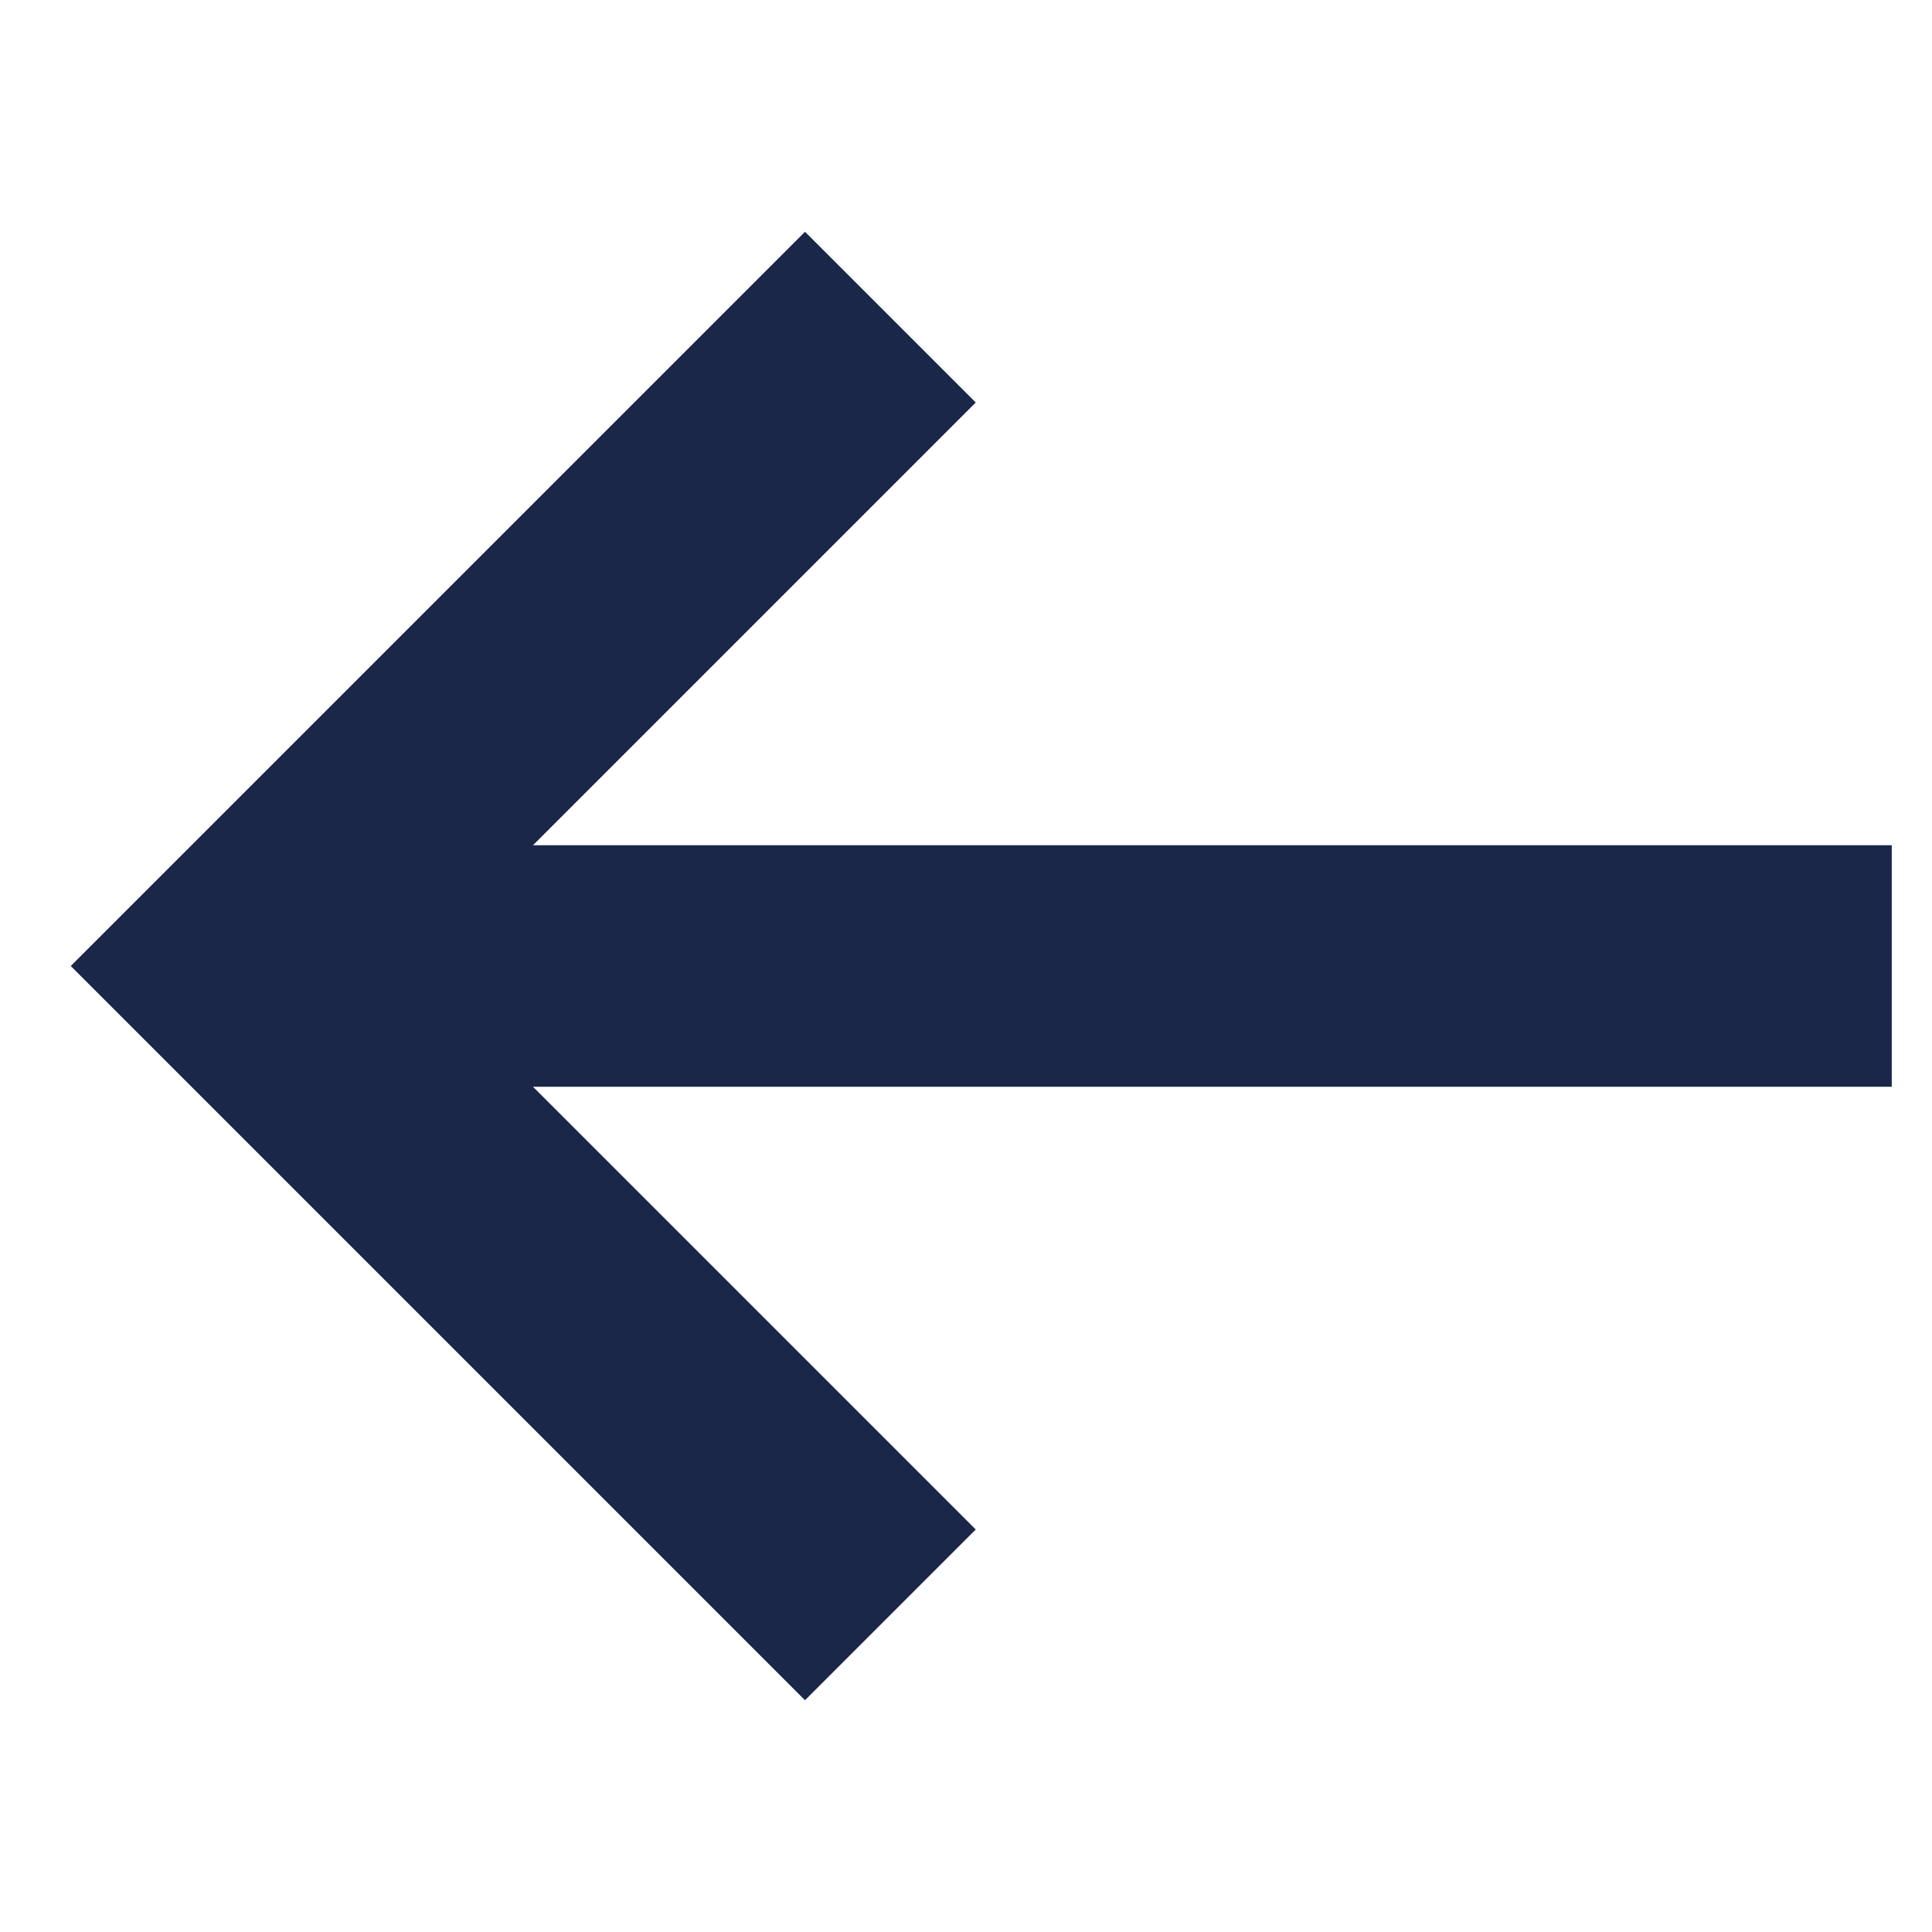
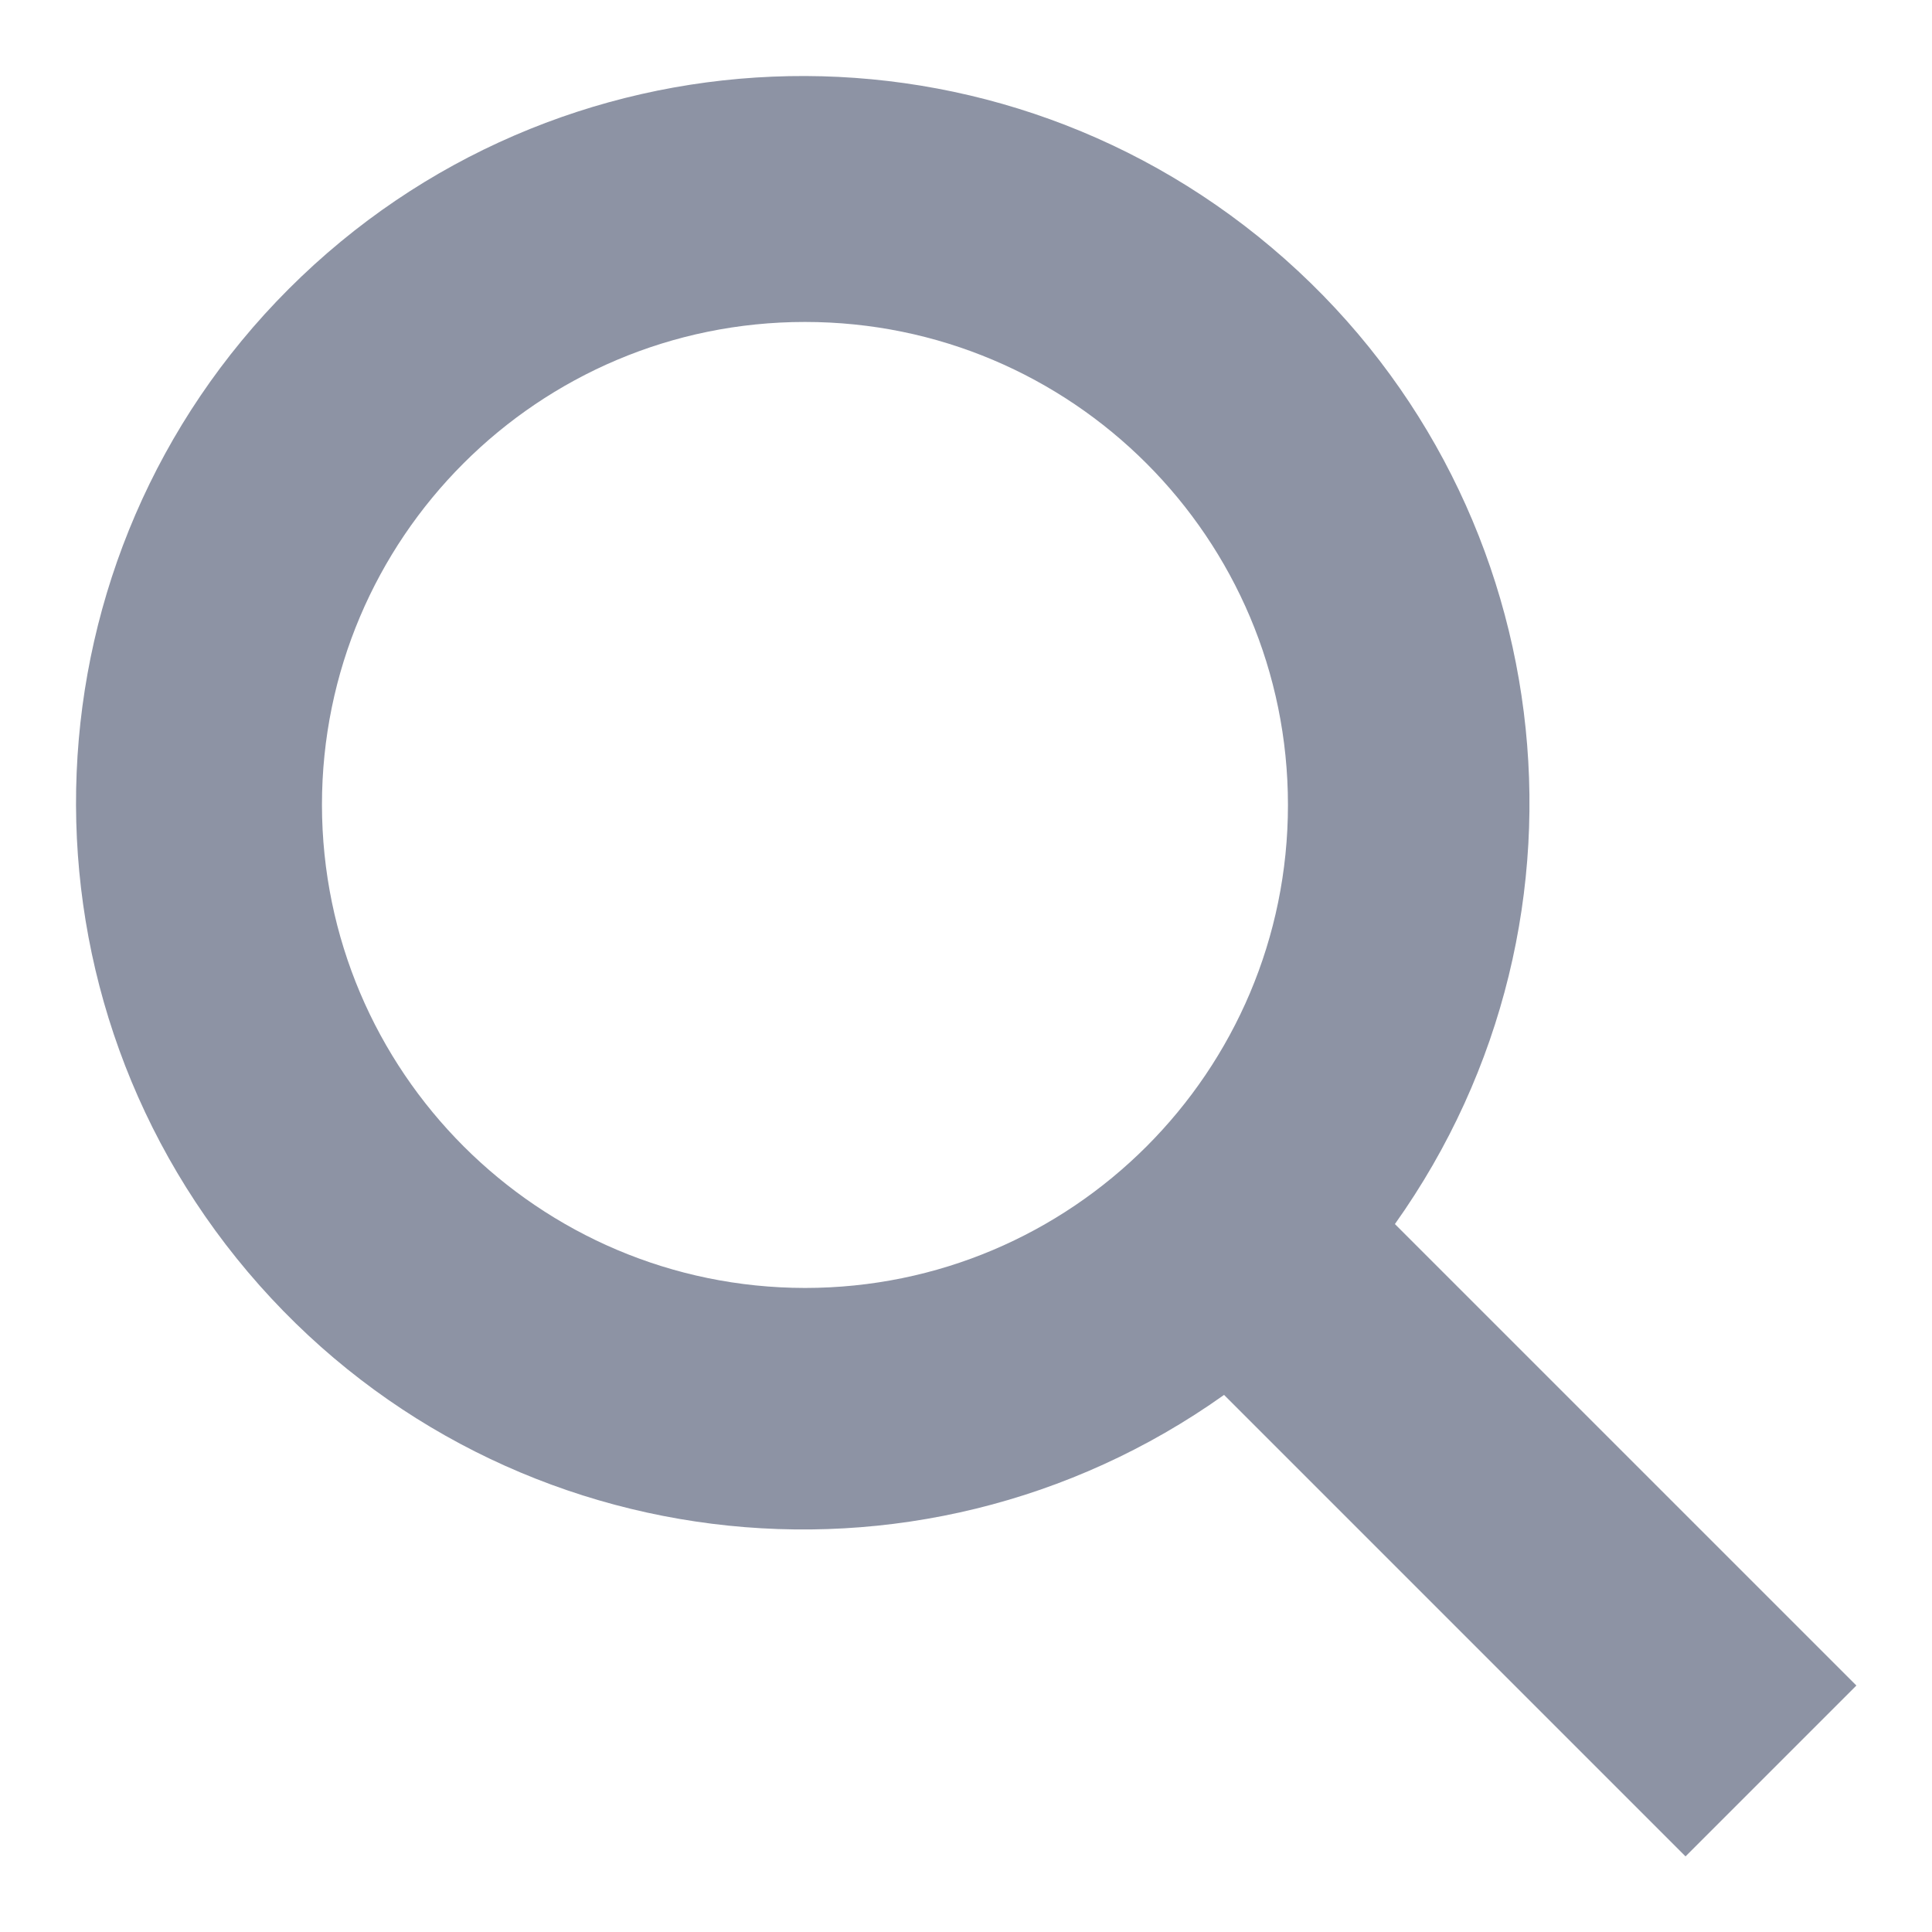
- <svg xmlns="http://www.w3.org/2000/svg" width="24" height="24" viewBox="0 0 24 24" fill="none">
-   <path fill-rule="evenodd" clip-rule="evenodd" d="M12.121 19L10 21.121L0.879 12L10 2.879L12.121 5L6.621 10.5H23.5V13.5H6.621L12.121 19Z" fill="#1B2749" />
+ <svg xmlns="http://www.w3.org/2000/svg" width="14" height="14" viewBox="0 0 14 14" fill="none">
+   <g opacity="0.5">
+     <path fill-rule="evenodd" clip-rule="evenodd" d="M13.452 12.214L10.108 8.87C11.695 6.639 11.308 3.564 9.217 1.796C7.126 0.028 4.029 0.157 2.093 2.093C0.157 4.029 0.028 7.126 1.796 9.217C3.564 11.308 6.639 11.695 8.87 10.108L12.214 13.452L13.452 12.214ZM2.333 5.833C2.333 3.9 3.9 2.333 5.833 2.333C7.766 2.333 9.333 3.9 9.333 5.833C9.333 7.766 7.766 9.333 5.833 9.333C3.901 9.331 2.336 7.765 2.333 5.833Z" fill="#1B2749" />
+   </g>
</svg>
